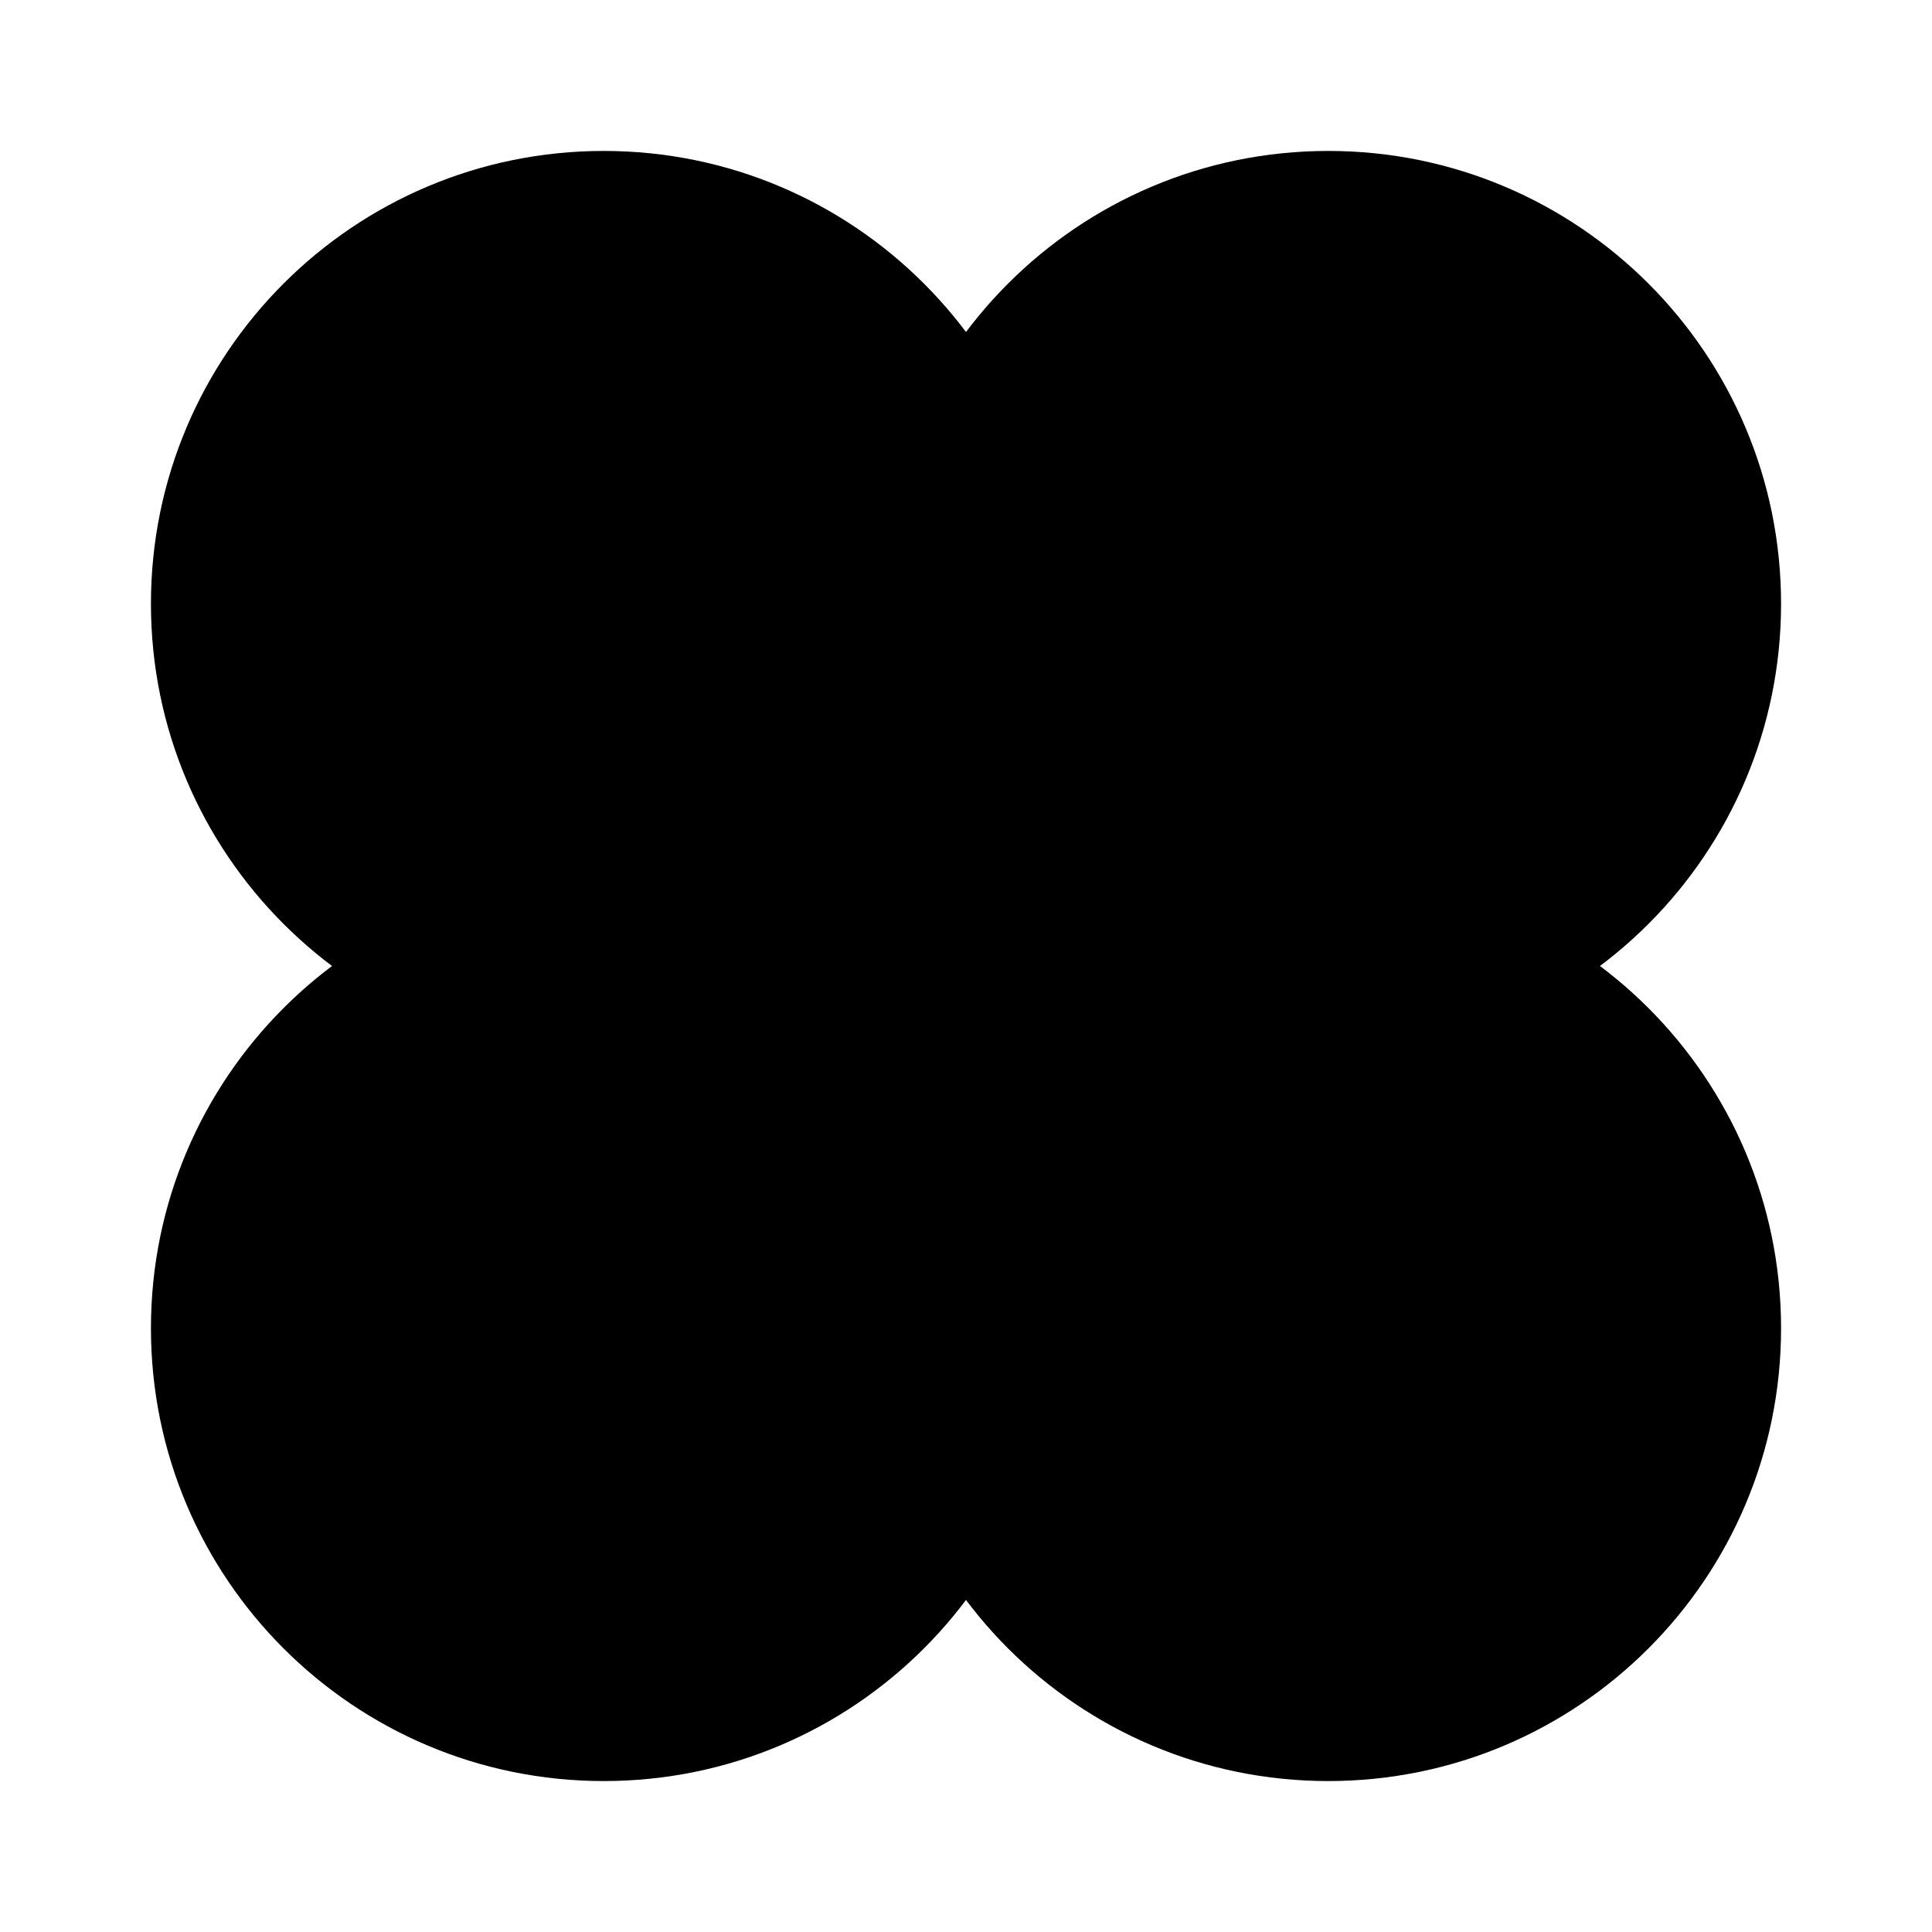
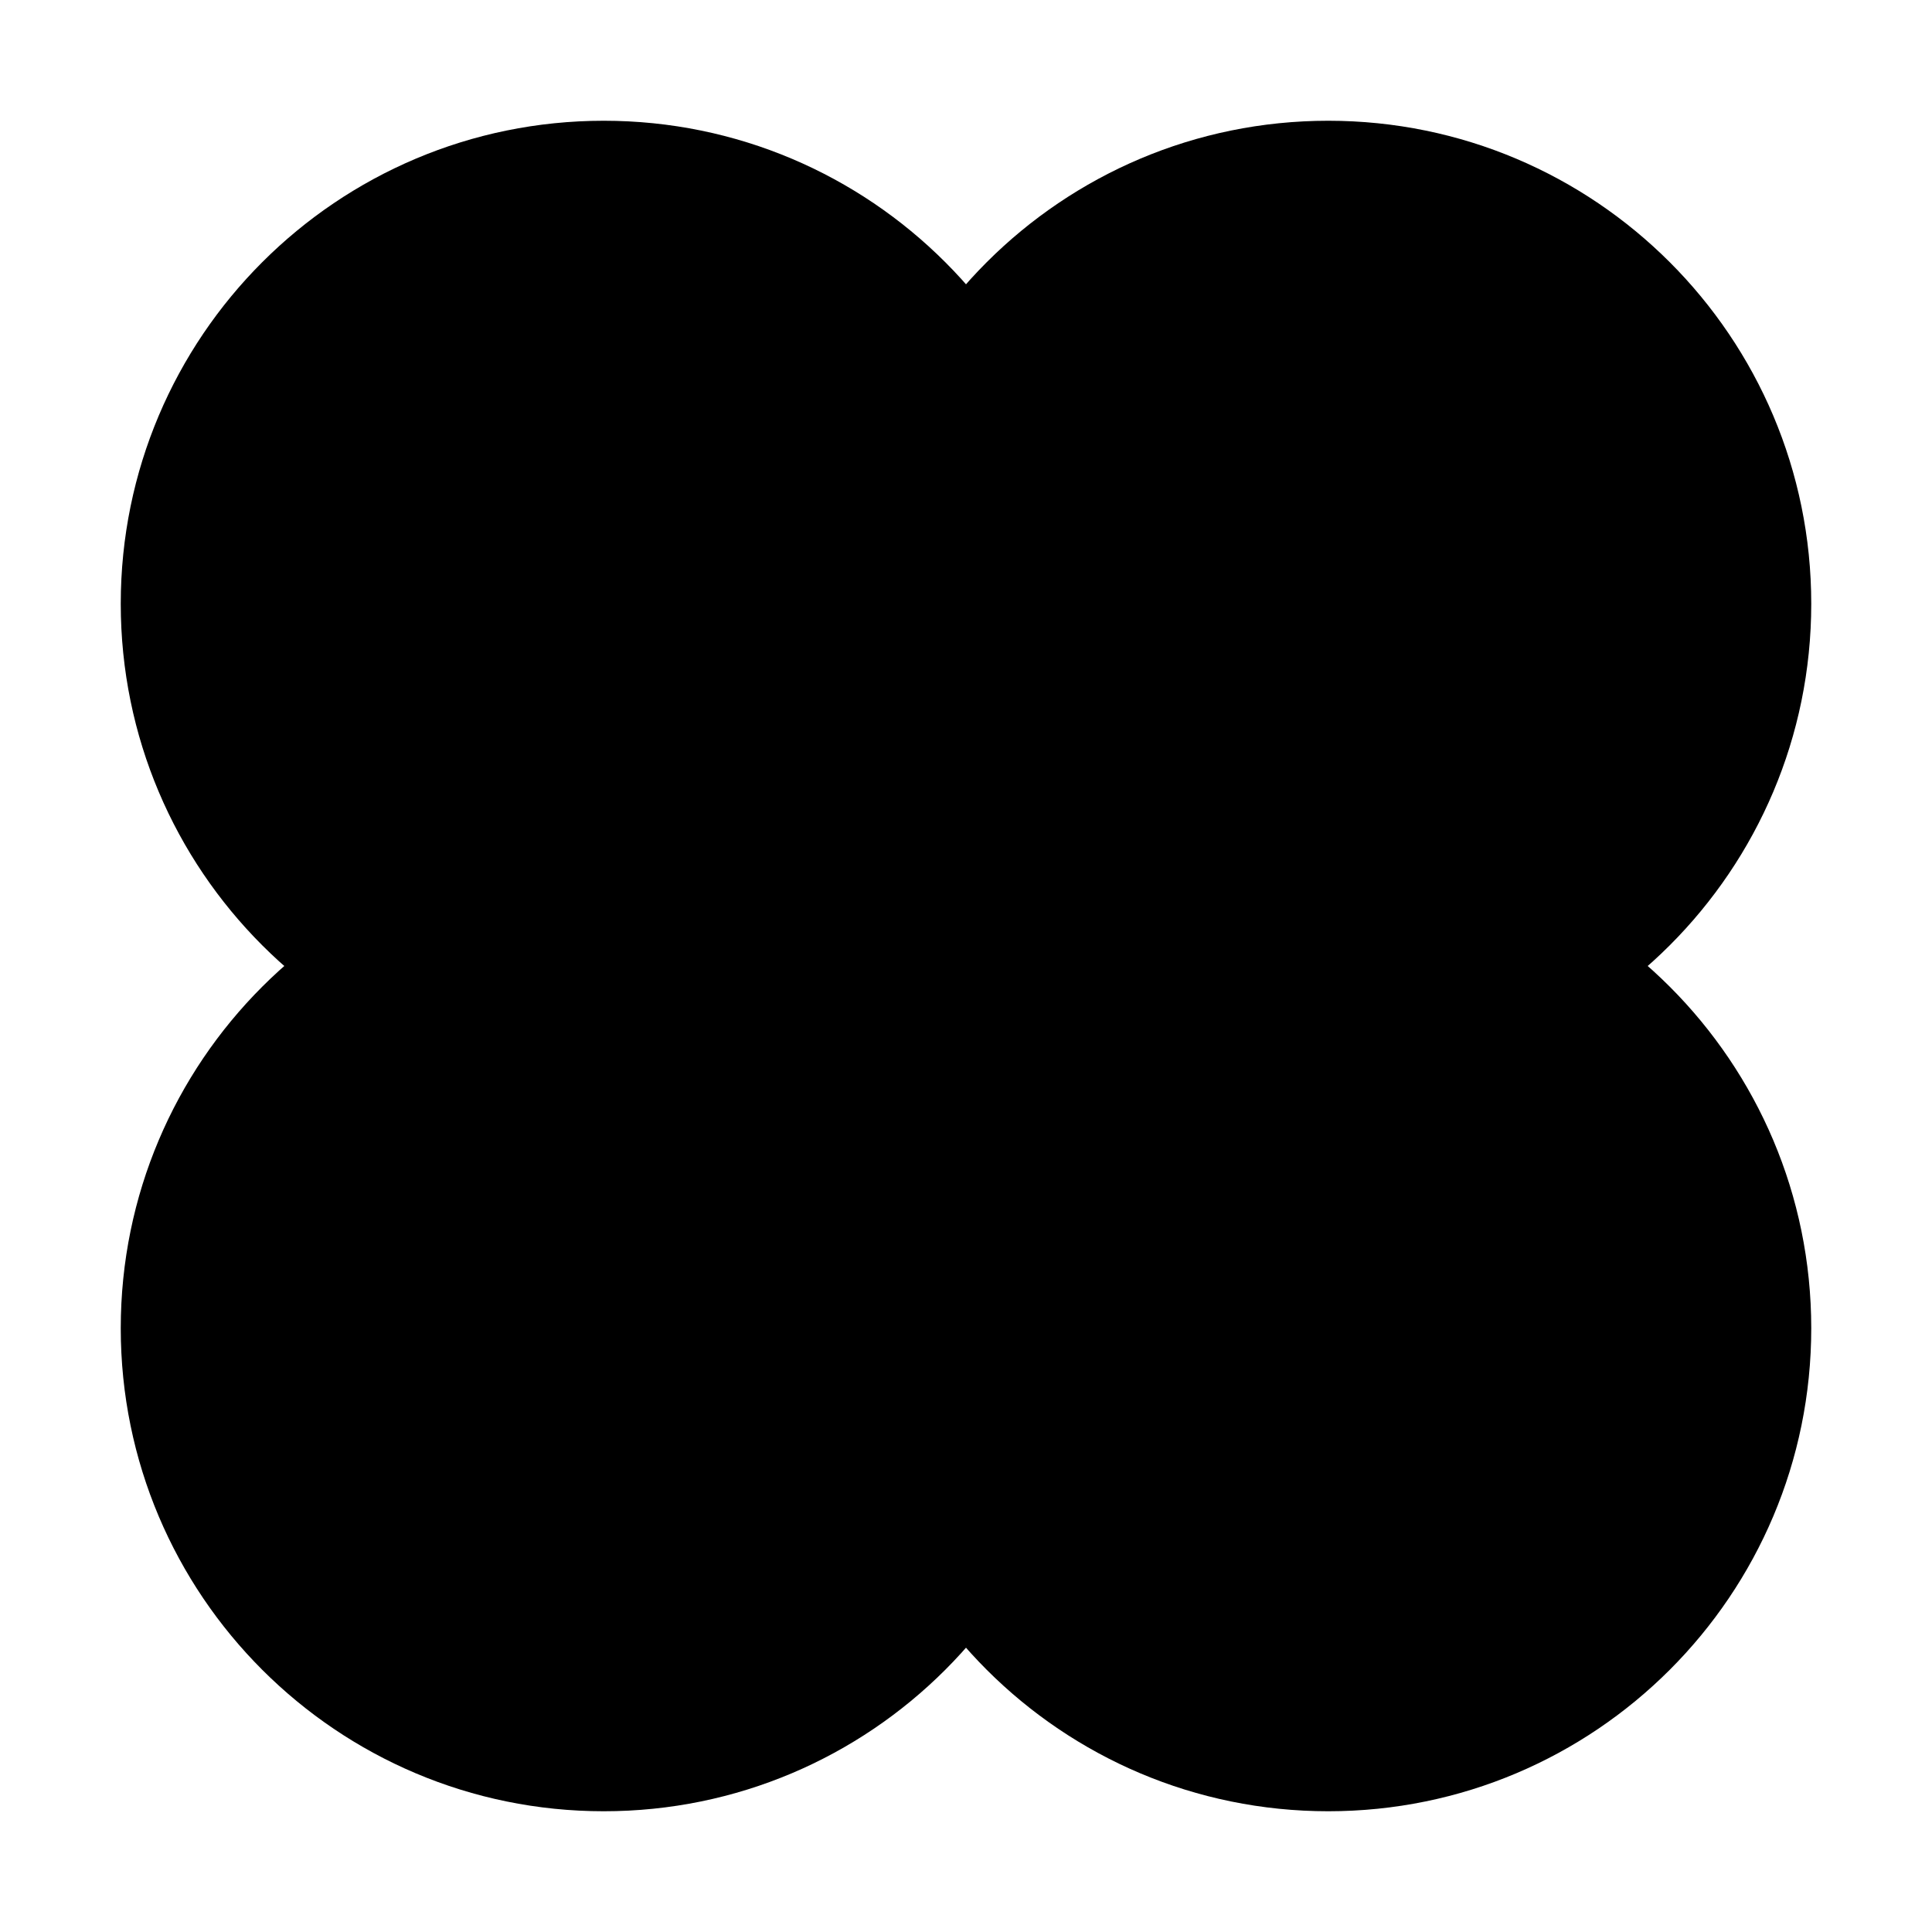
<svg xmlns="http://www.w3.org/2000/svg" height="64px" width="64px" viewBox="0 0 64 64" version="1.1">
-   <circle cx="20" cy="20" r="15" class="head" />
-   <circle cx="44" cy="20" r="15" class="head" />
-   <circle cx="20" cy="44" r="15" class="head" />
-   <circle cx="44" cy="44" r="15" class="head" />
+   <circle cx="20" cy="20" r="16" class="head" />
+   <circle cx="44" cy="20" r="16" class="head" />
+   <circle cx="20" cy="44" r="16" class="head" />
+   <circle cx="44" cy="44" r="16" class="head" />
  <rect x="22" y="22" width="20" height="20" class="head" />
</svg>
